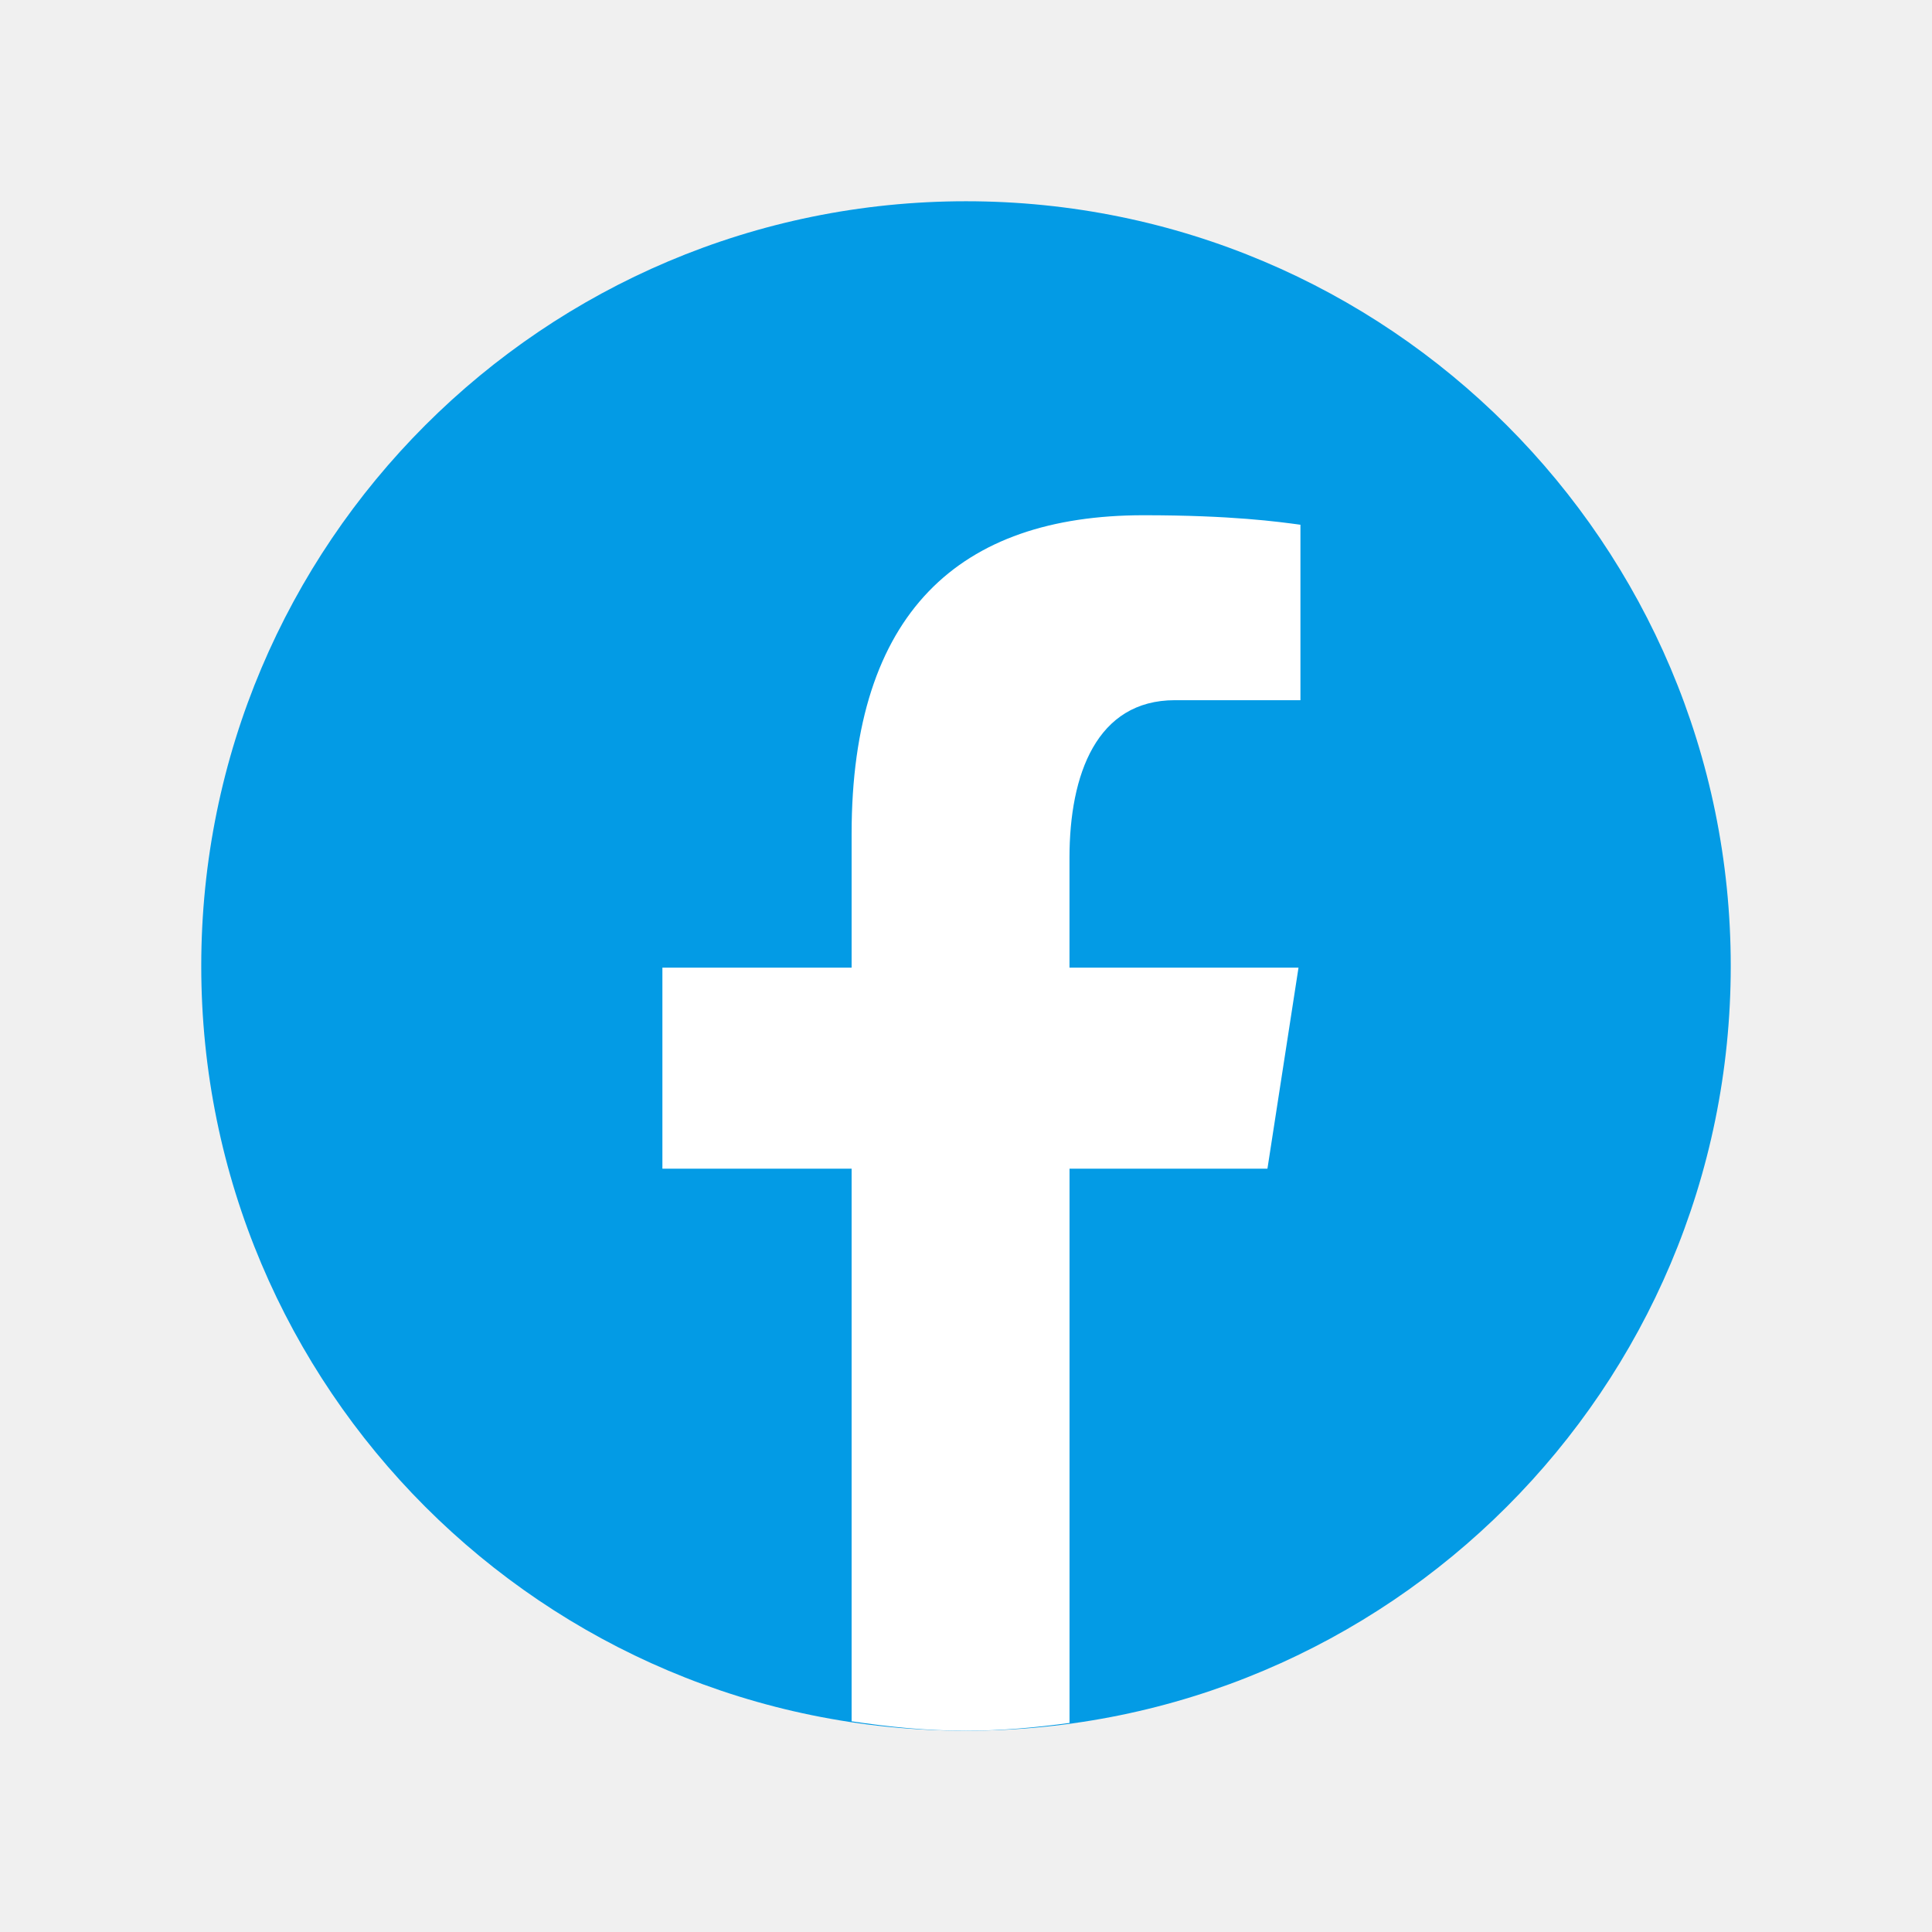
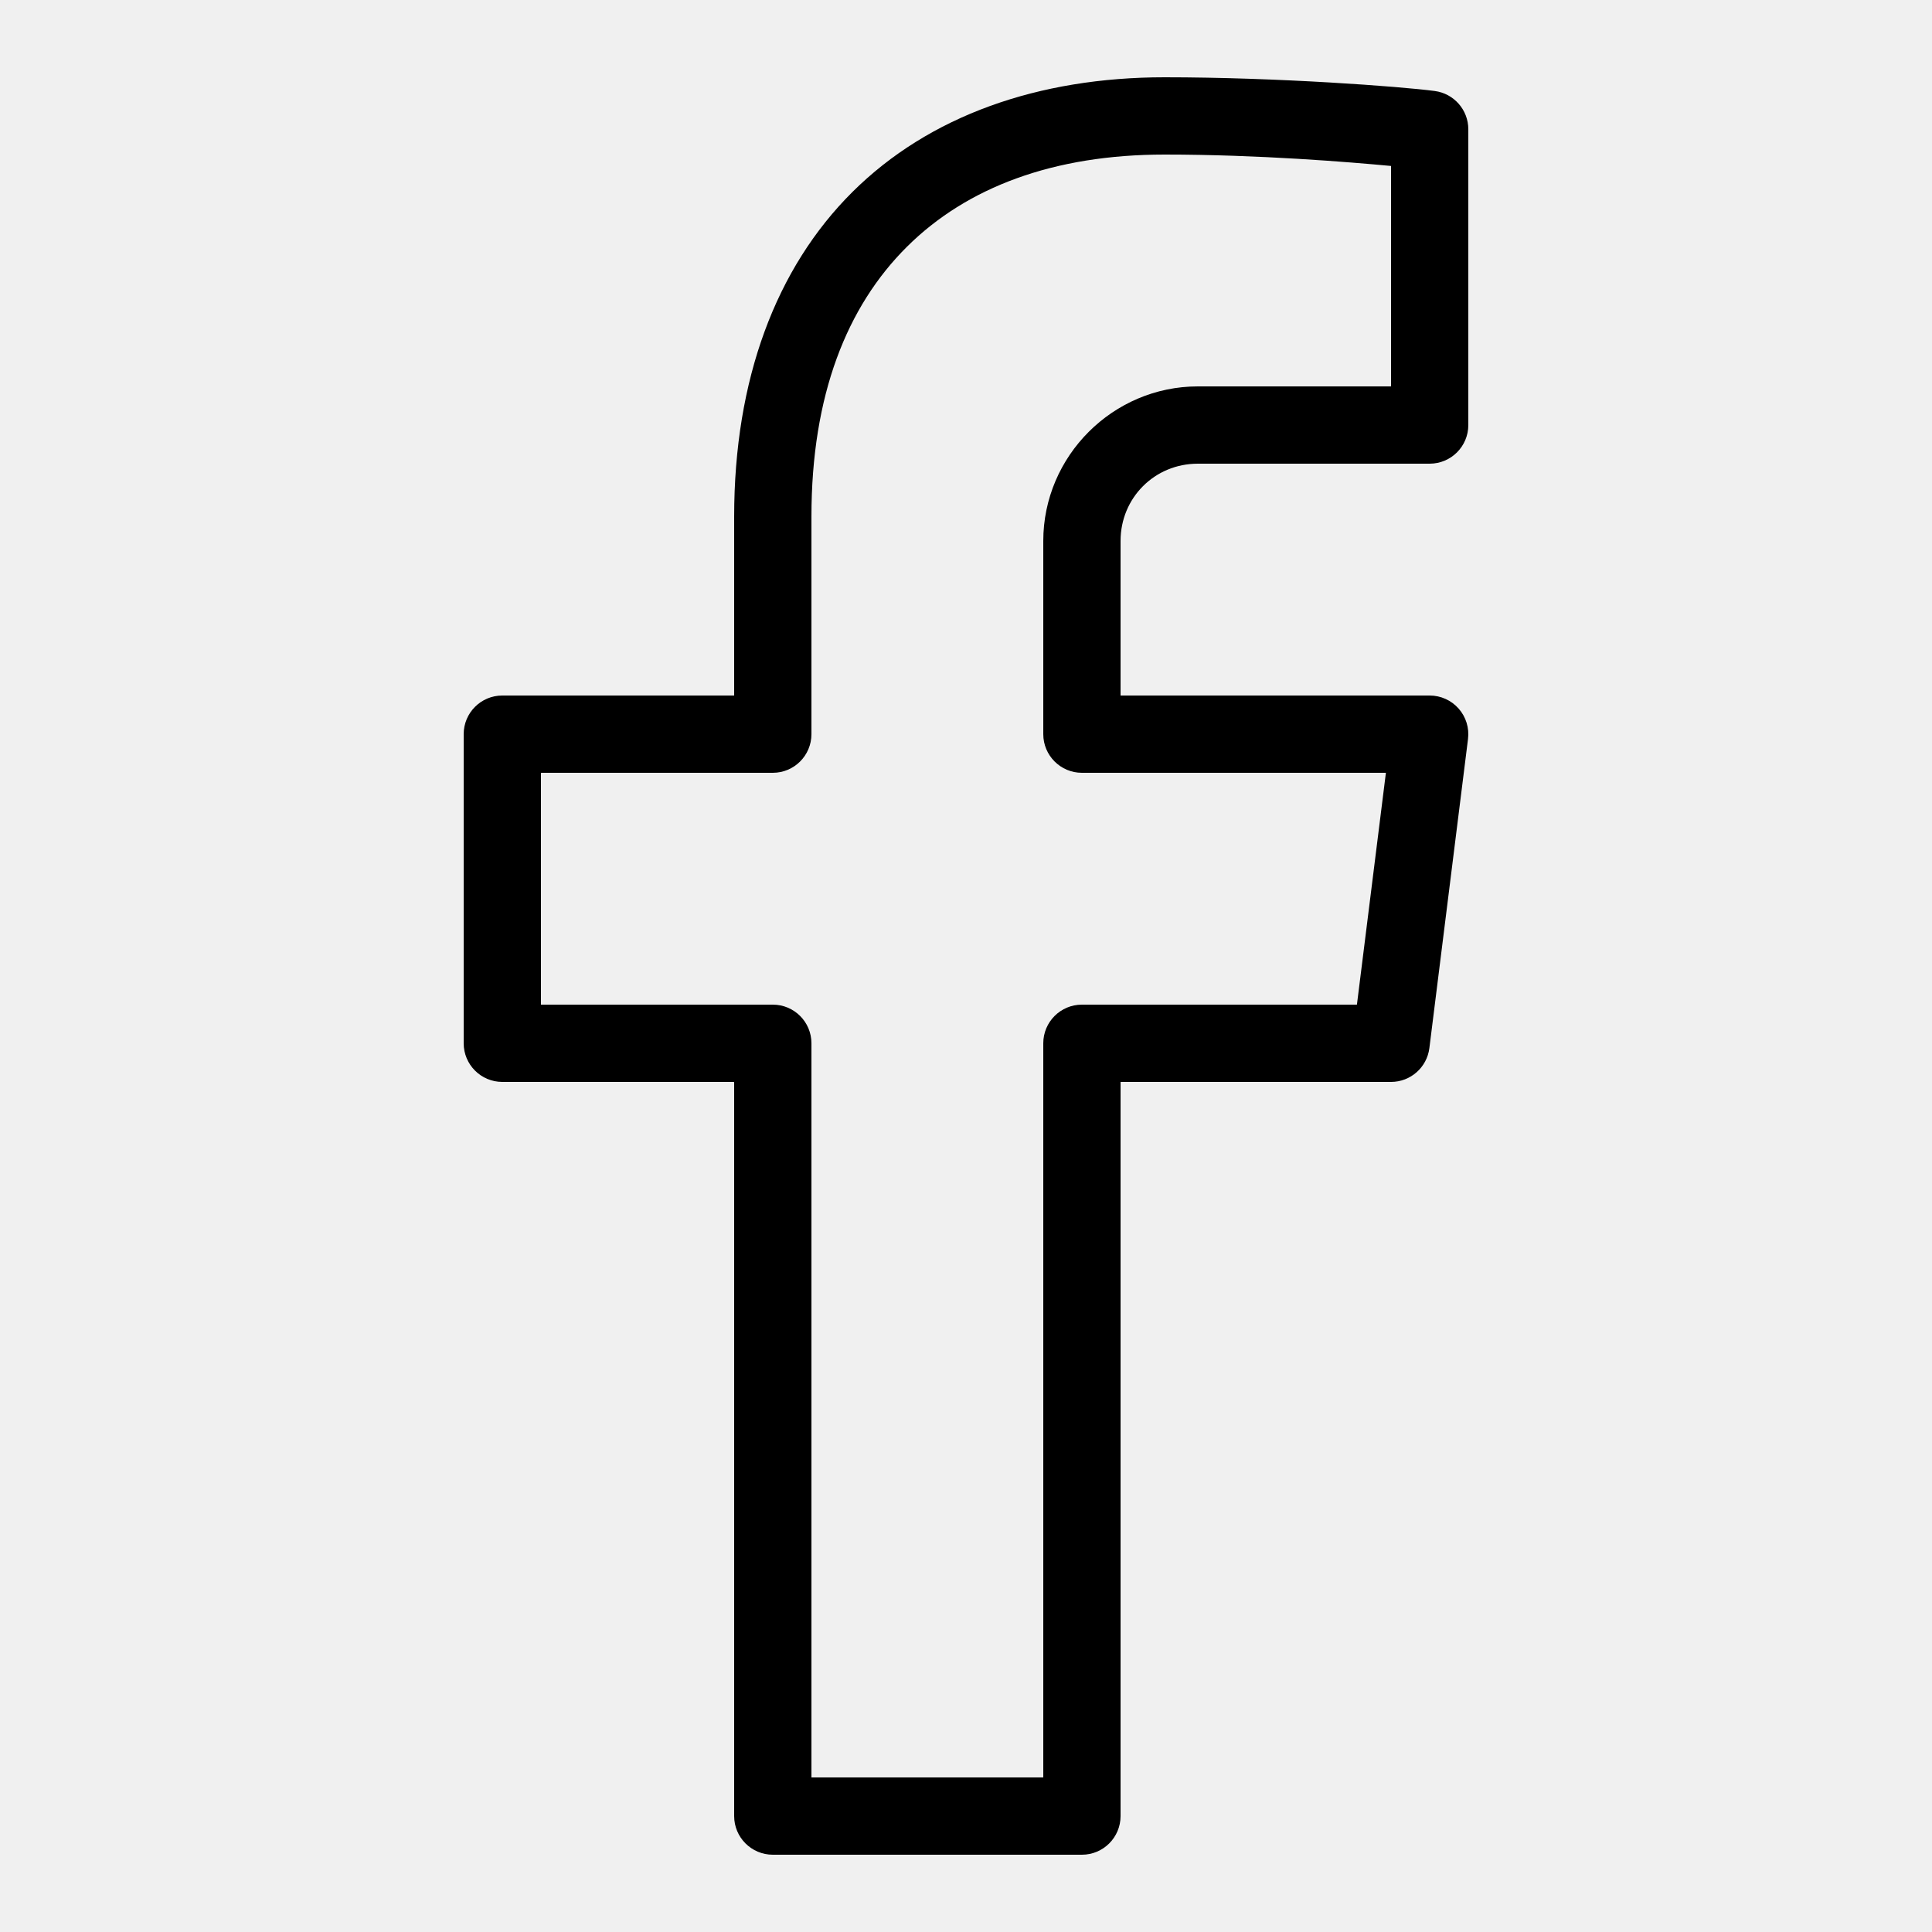
- <svg xmlns="http://www.w3.org/2000/svg" viewBox="0 0 48 48" width="48px" height="48px">
-   <path fill="#039be5" d="M24 5A19 19 0 1 0 24 43A19 19 0 1 0 24 5Z" />
-   <path fill="#fff" d="M26.572,29.036h4.917l0.772-4.995h-5.69v-2.73c0-2.075,0.678-3.915,2.619-3.915h3.119v-4.359c-0.548-0.074-1.707-0.236-3.897-0.236c-4.573,0-7.254,2.415-7.254,7.917v3.323h-4.701v4.995h4.701v13.729C22.089,42.905,23.032,43,24,43c0.875,0,1.729-0.08,2.572-0.194V29.036z" />
+ <svg xmlns="http://www.w3.org/2000/svg" viewBox="0 0 50 50" width="50px" height="50px">
+   <path d="M 30.141 2 C 26.87 2 24.045 2.997 22.062 4.967 C 20.08 6.937 19 9.824 19 13.367 L 19 18 L 13 18 A 1 1 0 0 0 12 19 L 12 27 A 1 1 0 0 0 13 28 L 19 28 L 19 47 A 1 1 0 0 0 20 48 L 28 48 A 1 1 0 0 0 29 47 L 29 28 L 36 28 A 1 1 0 0 0 36.992 27.125 L 37.992 19.125 A 1 1 0 0 0 37 18 L 29 18 L 29 14 C 29 12.883 29.883 12 31 12 L 37 12 A 1 1 0 0 0 38 11 L 38 3.346 A 1 1 0 0 0 37.131 2.355 C 36.247 2.238 33.057 2 30.141 2 z M 30.141 4 C 32.578 4 34.935 4.195 36 4.295 L 36 10 L 31 10 C 28.803 10 27 11.803 27 14 L 27 19 A 1 1 0 0 0 28 20 L 35.867 20 L 35.117 26 L 28 26 A 1 1 0 0 0 27 27 L 27 46 L 21 46 L 21 27 A 1 1 0 0 0 20 26 L 14 26 L 14 20 L 20 20 A 1 1 0 0 0 21 19 L 21 13.367 C 21 10.223 21.92 7.927 23.473 6.385 C 25.025 4.843 27.27 4 30.141 4 z" />
</svg>
